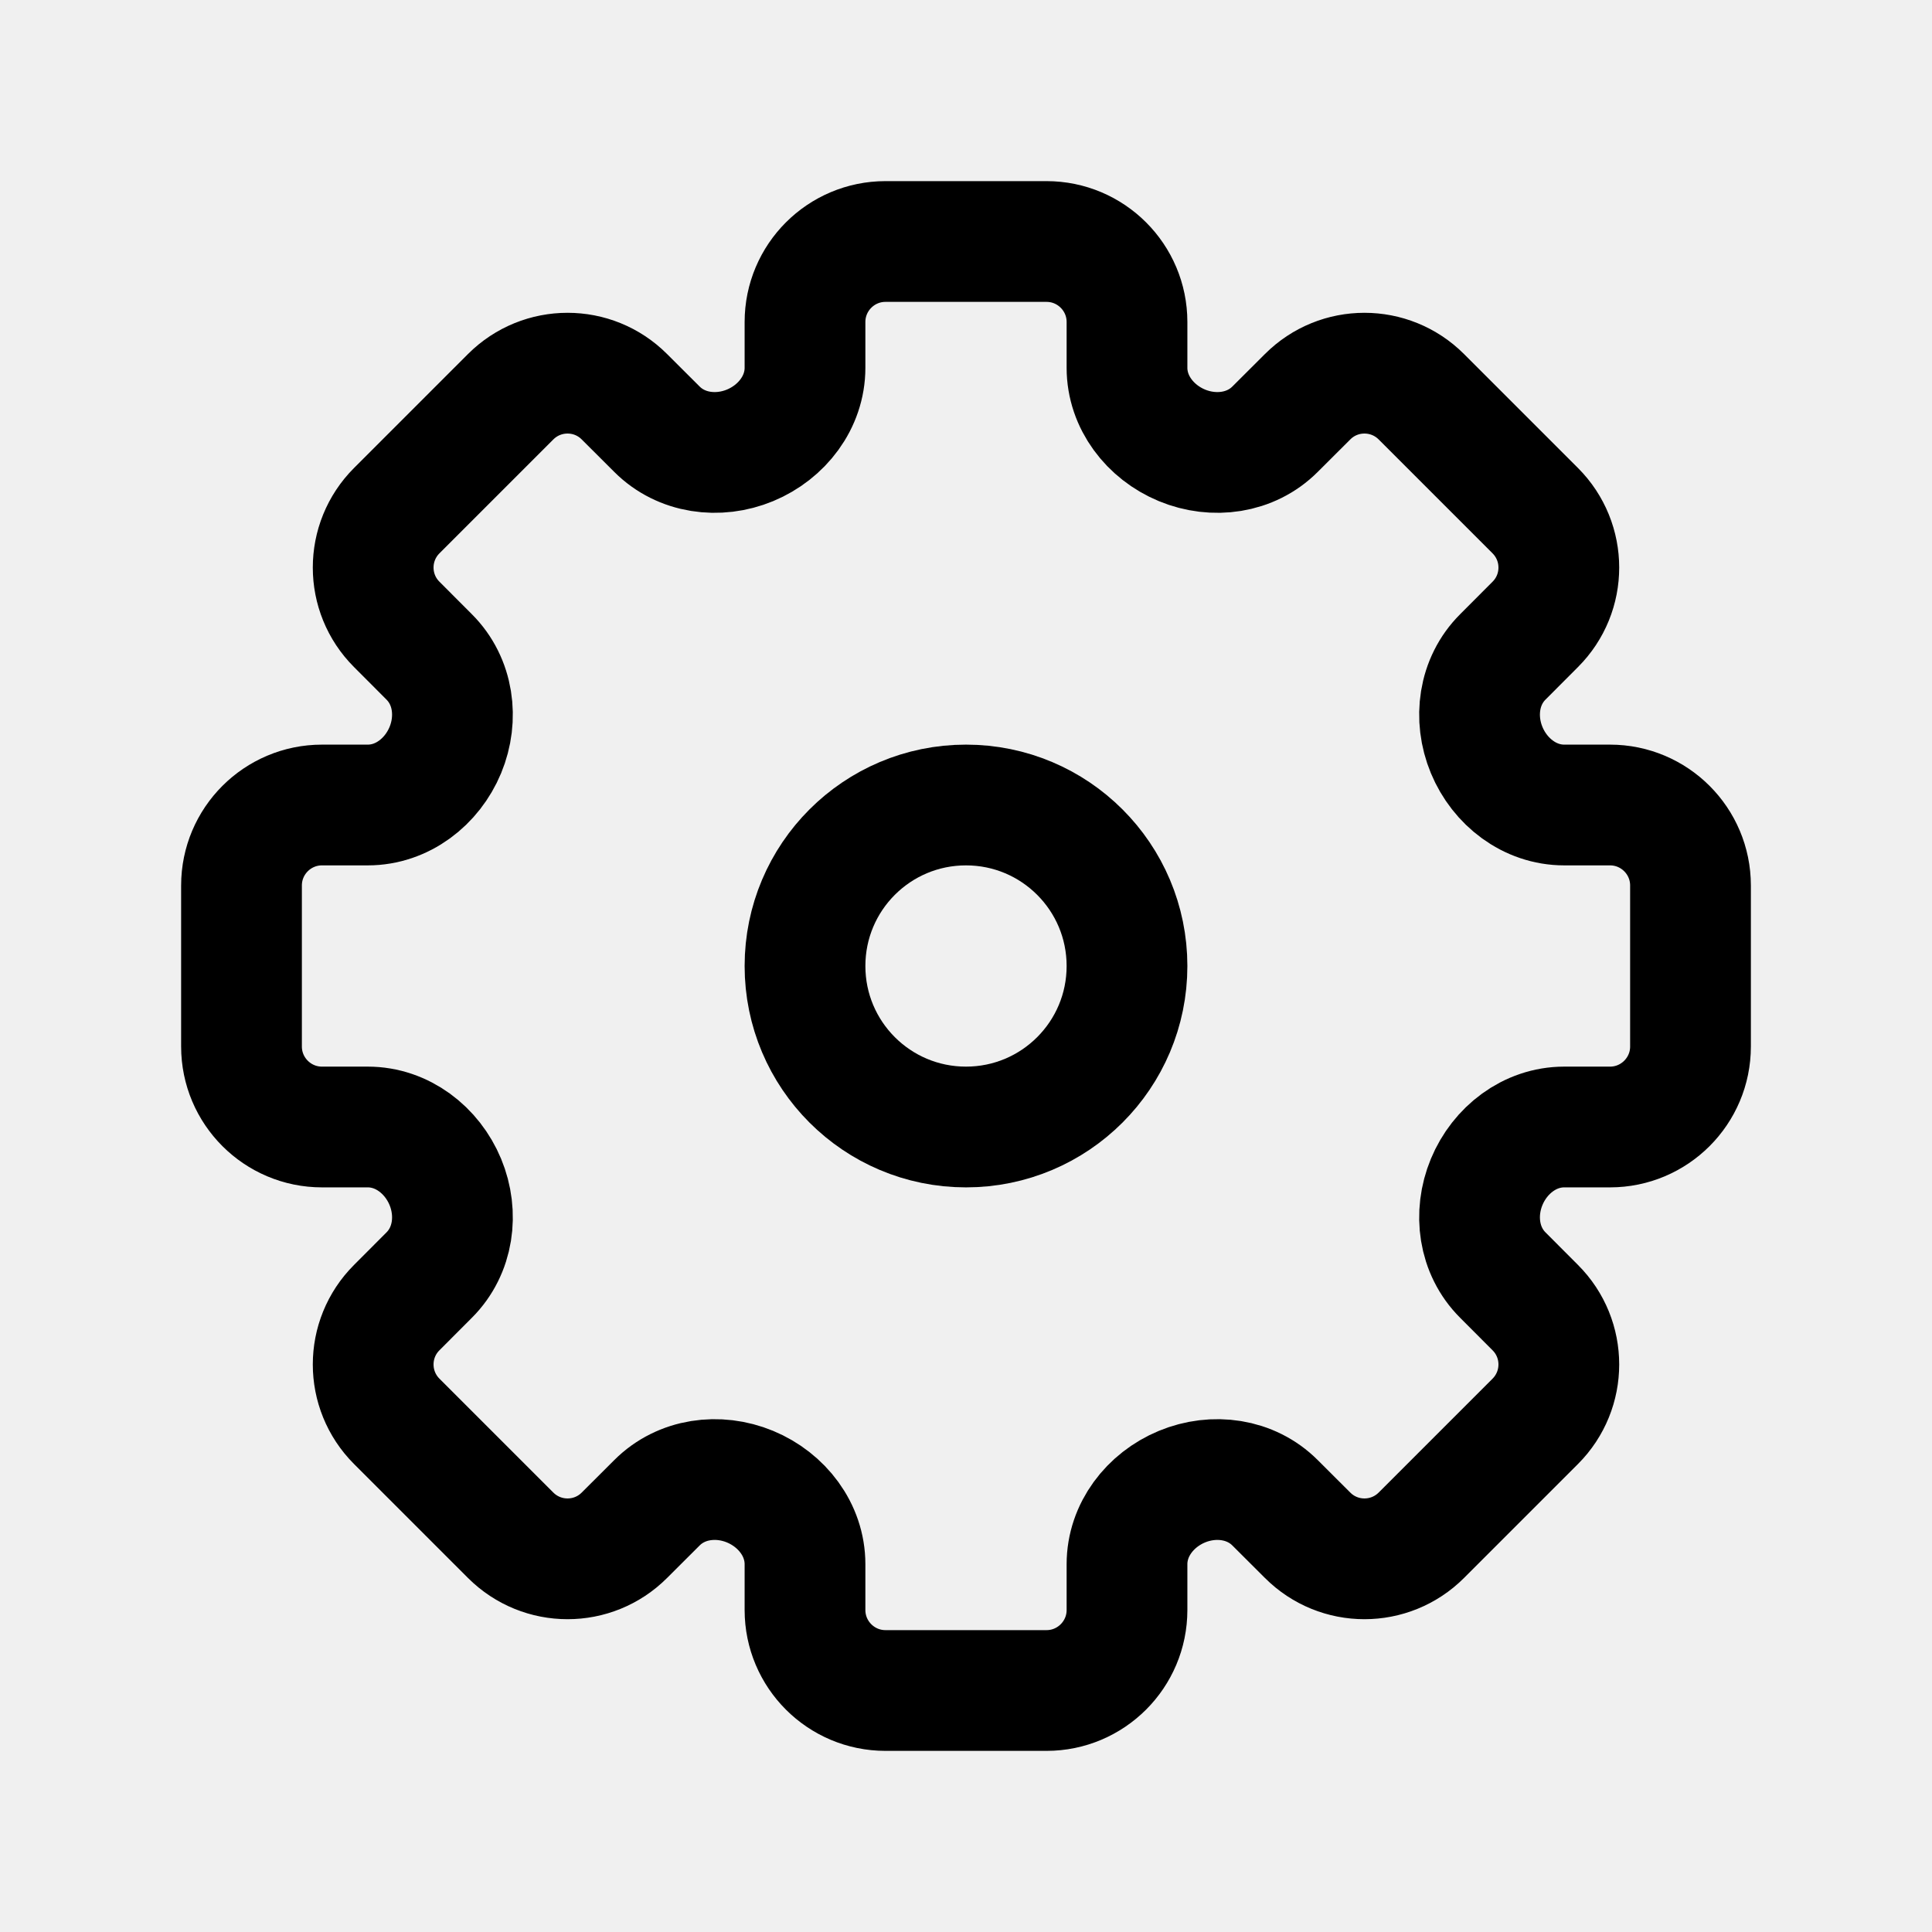
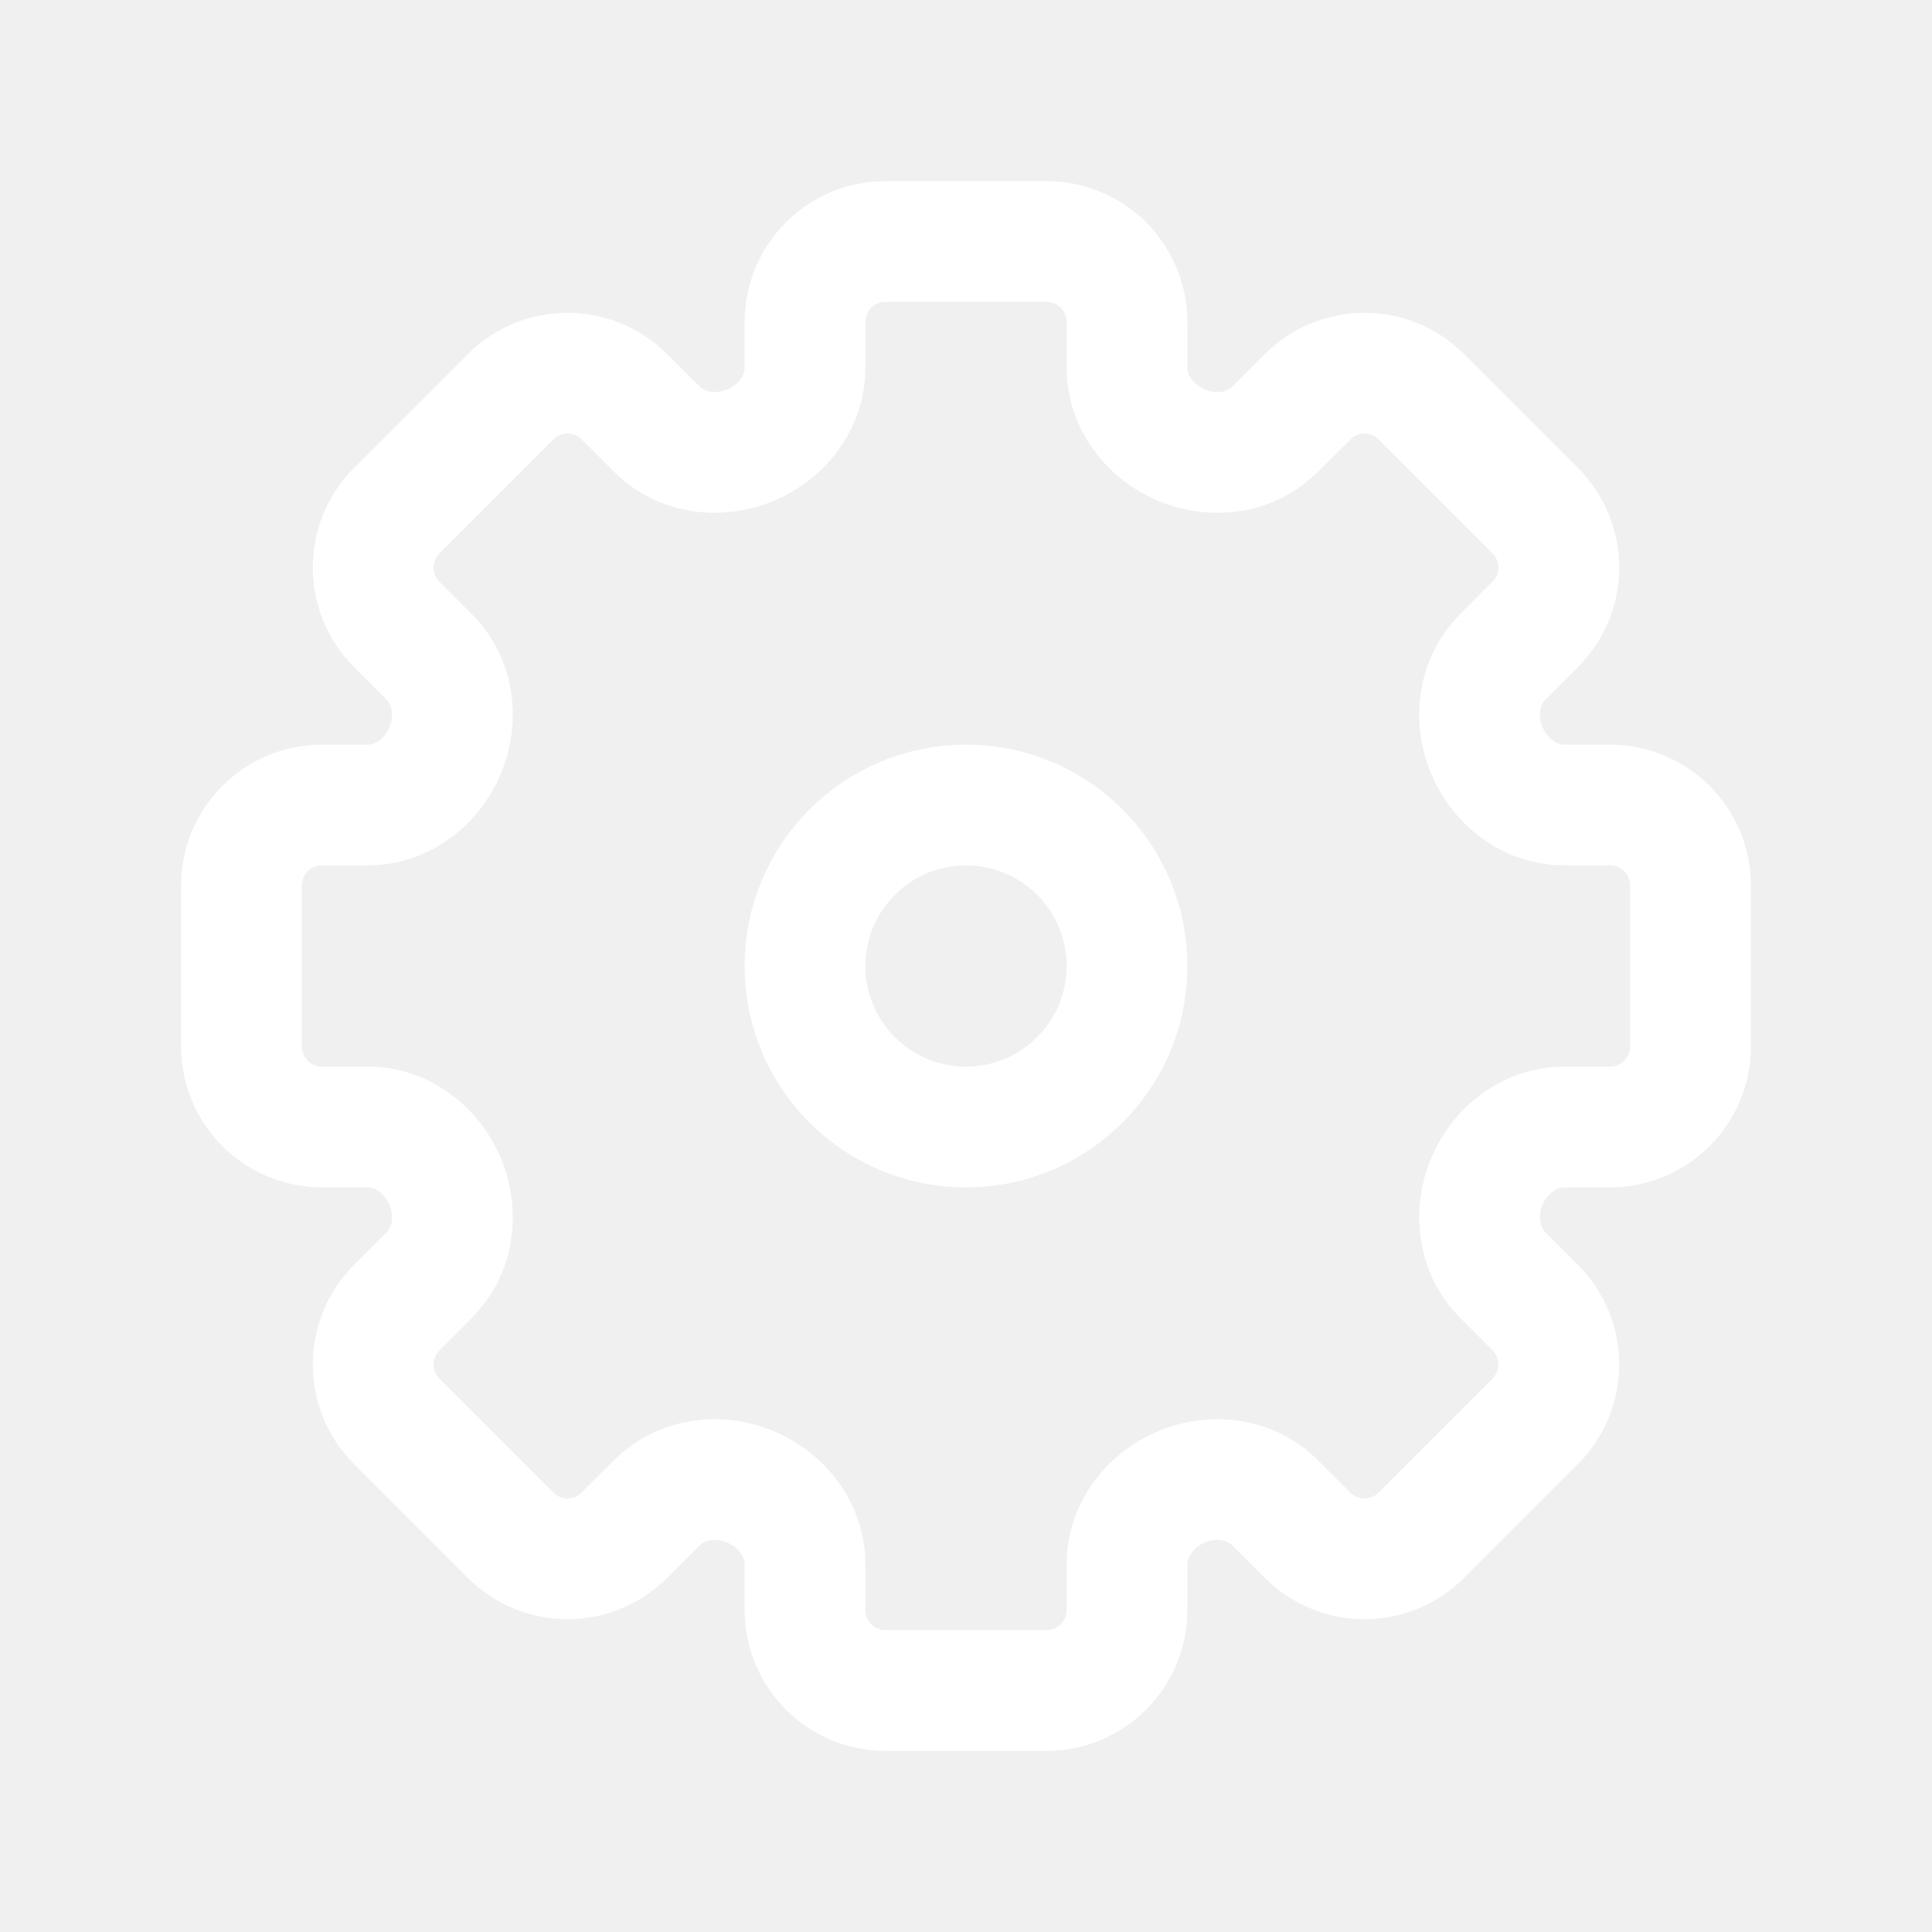
<svg xmlns="http://www.w3.org/2000/svg" width="800px" height="800px" viewBox="0 0 24 24" fill="none">
-   <path d="M11 3H13C13.552 3 14 3.448 14 4V4.569C14 4.997 14.287 5.368 14.682 5.532C15.078 5.696 15.538 5.634 15.84 5.331L16.243 4.929C16.633 4.538 17.266 4.538 17.657 4.929L19.071 6.343C19.462 6.734 19.462 7.367 19.071 7.757L18.669 8.16C18.366 8.462 18.304 8.922 18.468 9.318C18.632 9.713 19.003 10 19.431 10L20 10C20.552 10 21 10.448 21 11V13C21 13.552 20.552 14 20 14H19.431C19.003 14 18.632 14.287 18.468 14.682C18.304 15.078 18.366 15.538 18.669 15.84L19.071 16.243C19.462 16.633 19.462 17.266 19.071 17.657L17.657 19.071C17.266 19.462 16.633 19.462 16.243 19.071L15.84 18.669C15.538 18.366 15.078 18.304 14.682 18.468C14.287 18.632 14 19.003 14 19.431V20C14 20.552 13.552 21 13 21H11C10.448 21 10 20.552 10 20V19.431C10 19.003 9.713 18.632 9.318 18.468C8.922 18.304 8.462 18.366 8.16 18.669L7.757 19.071C7.367 19.462 6.734 19.462 6.343 19.071L4.929 17.657C4.538 17.266 4.538 16.633 4.929 16.243L5.331 15.84C5.634 15.538 5.696 15.078 5.532 14.682C5.368 14.287 4.997 14 4.569 14H4C3.448 14 3 13.552 3 13V11C3 10.448 3.448 10 4 10L4.569 10C4.997 10 5.368 9.713 5.532 9.318C5.696 8.922 5.634 8.462 5.331 8.16L4.929 7.757C4.538 7.367 4.538 6.734 4.929 6.343L6.343 4.929C6.734 4.538 7.367 4.538 7.757 4.929L8.16 5.331C8.462 5.634 8.922 5.696 9.318 5.532C9.713 5.368 10 4.997 10 4.569V4C10 3.448 10.448 3 11 3Z" stroke="#000000" stroke-width="1.5" />
-   <path d="M14 12C14 13.105 13.105 14 12 14C10.895 14 10 13.105 10 12C10 10.895 10.895 10 12 10C13.105 10 14 10.895 14 12Z" stroke="#000000" stroke-width="1.5" />
+   <path d="M11 3H13C13.552 3 14 3.448 14 4V4.569C14 4.997 14.287 5.368 14.682 5.532C15.078 5.696 15.538 5.634 15.84 5.331L16.243 4.929C16.633 4.538 17.266 4.538 17.657 4.929L19.071 6.343C19.462 6.734 19.462 7.367 19.071 7.757L18.669 8.16C18.366 8.462 18.304 8.922 18.468 9.318C18.632 9.713 19.003 10 19.431 10L20 10C20.552 10 21 10.448 21 11V13C21 13.552 20.552 14 20 14H19.431C19.003 14 18.632 14.287 18.468 14.682C18.304 15.078 18.366 15.538 18.669 15.84L19.071 16.243C19.462 16.633 19.462 17.266 19.071 17.657L17.657 19.071C17.266 19.462 16.633 19.462 16.243 19.071L15.84 18.669C15.538 18.366 15.078 18.304 14.682 18.468C14.287 18.632 14 19.003 14 19.431V20C14 20.552 13.552 21 13 21H11C10.448 21 10 20.552 10 20V19.431C10 19.003 9.713 18.632 9.318 18.468C8.922 18.304 8.462 18.366 8.16 18.669L7.757 19.071C7.367 19.462 6.734 19.462 6.343 19.071L4.929 17.657C4.538 17.266 4.538 16.633 4.929 16.243L5.331 15.84C5.634 15.538 5.696 15.078 5.532 14.682C5.368 14.287 4.997 14 4.569 14H4C3.448 14 3 13.552 3 13V11C3 10.448 3.448 10 4 10L4.569 10C4.997 10 5.368 9.713 5.532 9.318C5.696 8.922 5.634 8.462 5.331 8.16L4.929 7.757C4.538 7.367 4.538 6.734 4.929 6.343L6.343 4.929C6.734 4.538 7.367 4.538 7.757 4.929L8.16 5.331C8.462 5.634 8.922 5.696 9.318 5.532C9.713 5.368 10 4.997 10 4.569V4C10 3.448 10.448 3 11 3Z" stroke="#ffffff" stroke-width="1.5" />
+   <path d="M14 12C14 13.105 13.105 14 12 14C10.895 14 10 13.105 10 12C10 10.895 10.895 10 12 10C13.105 10 14 10.895 14 12Z" stroke="#ffffff" stroke-width="1.5" />
</svg>
